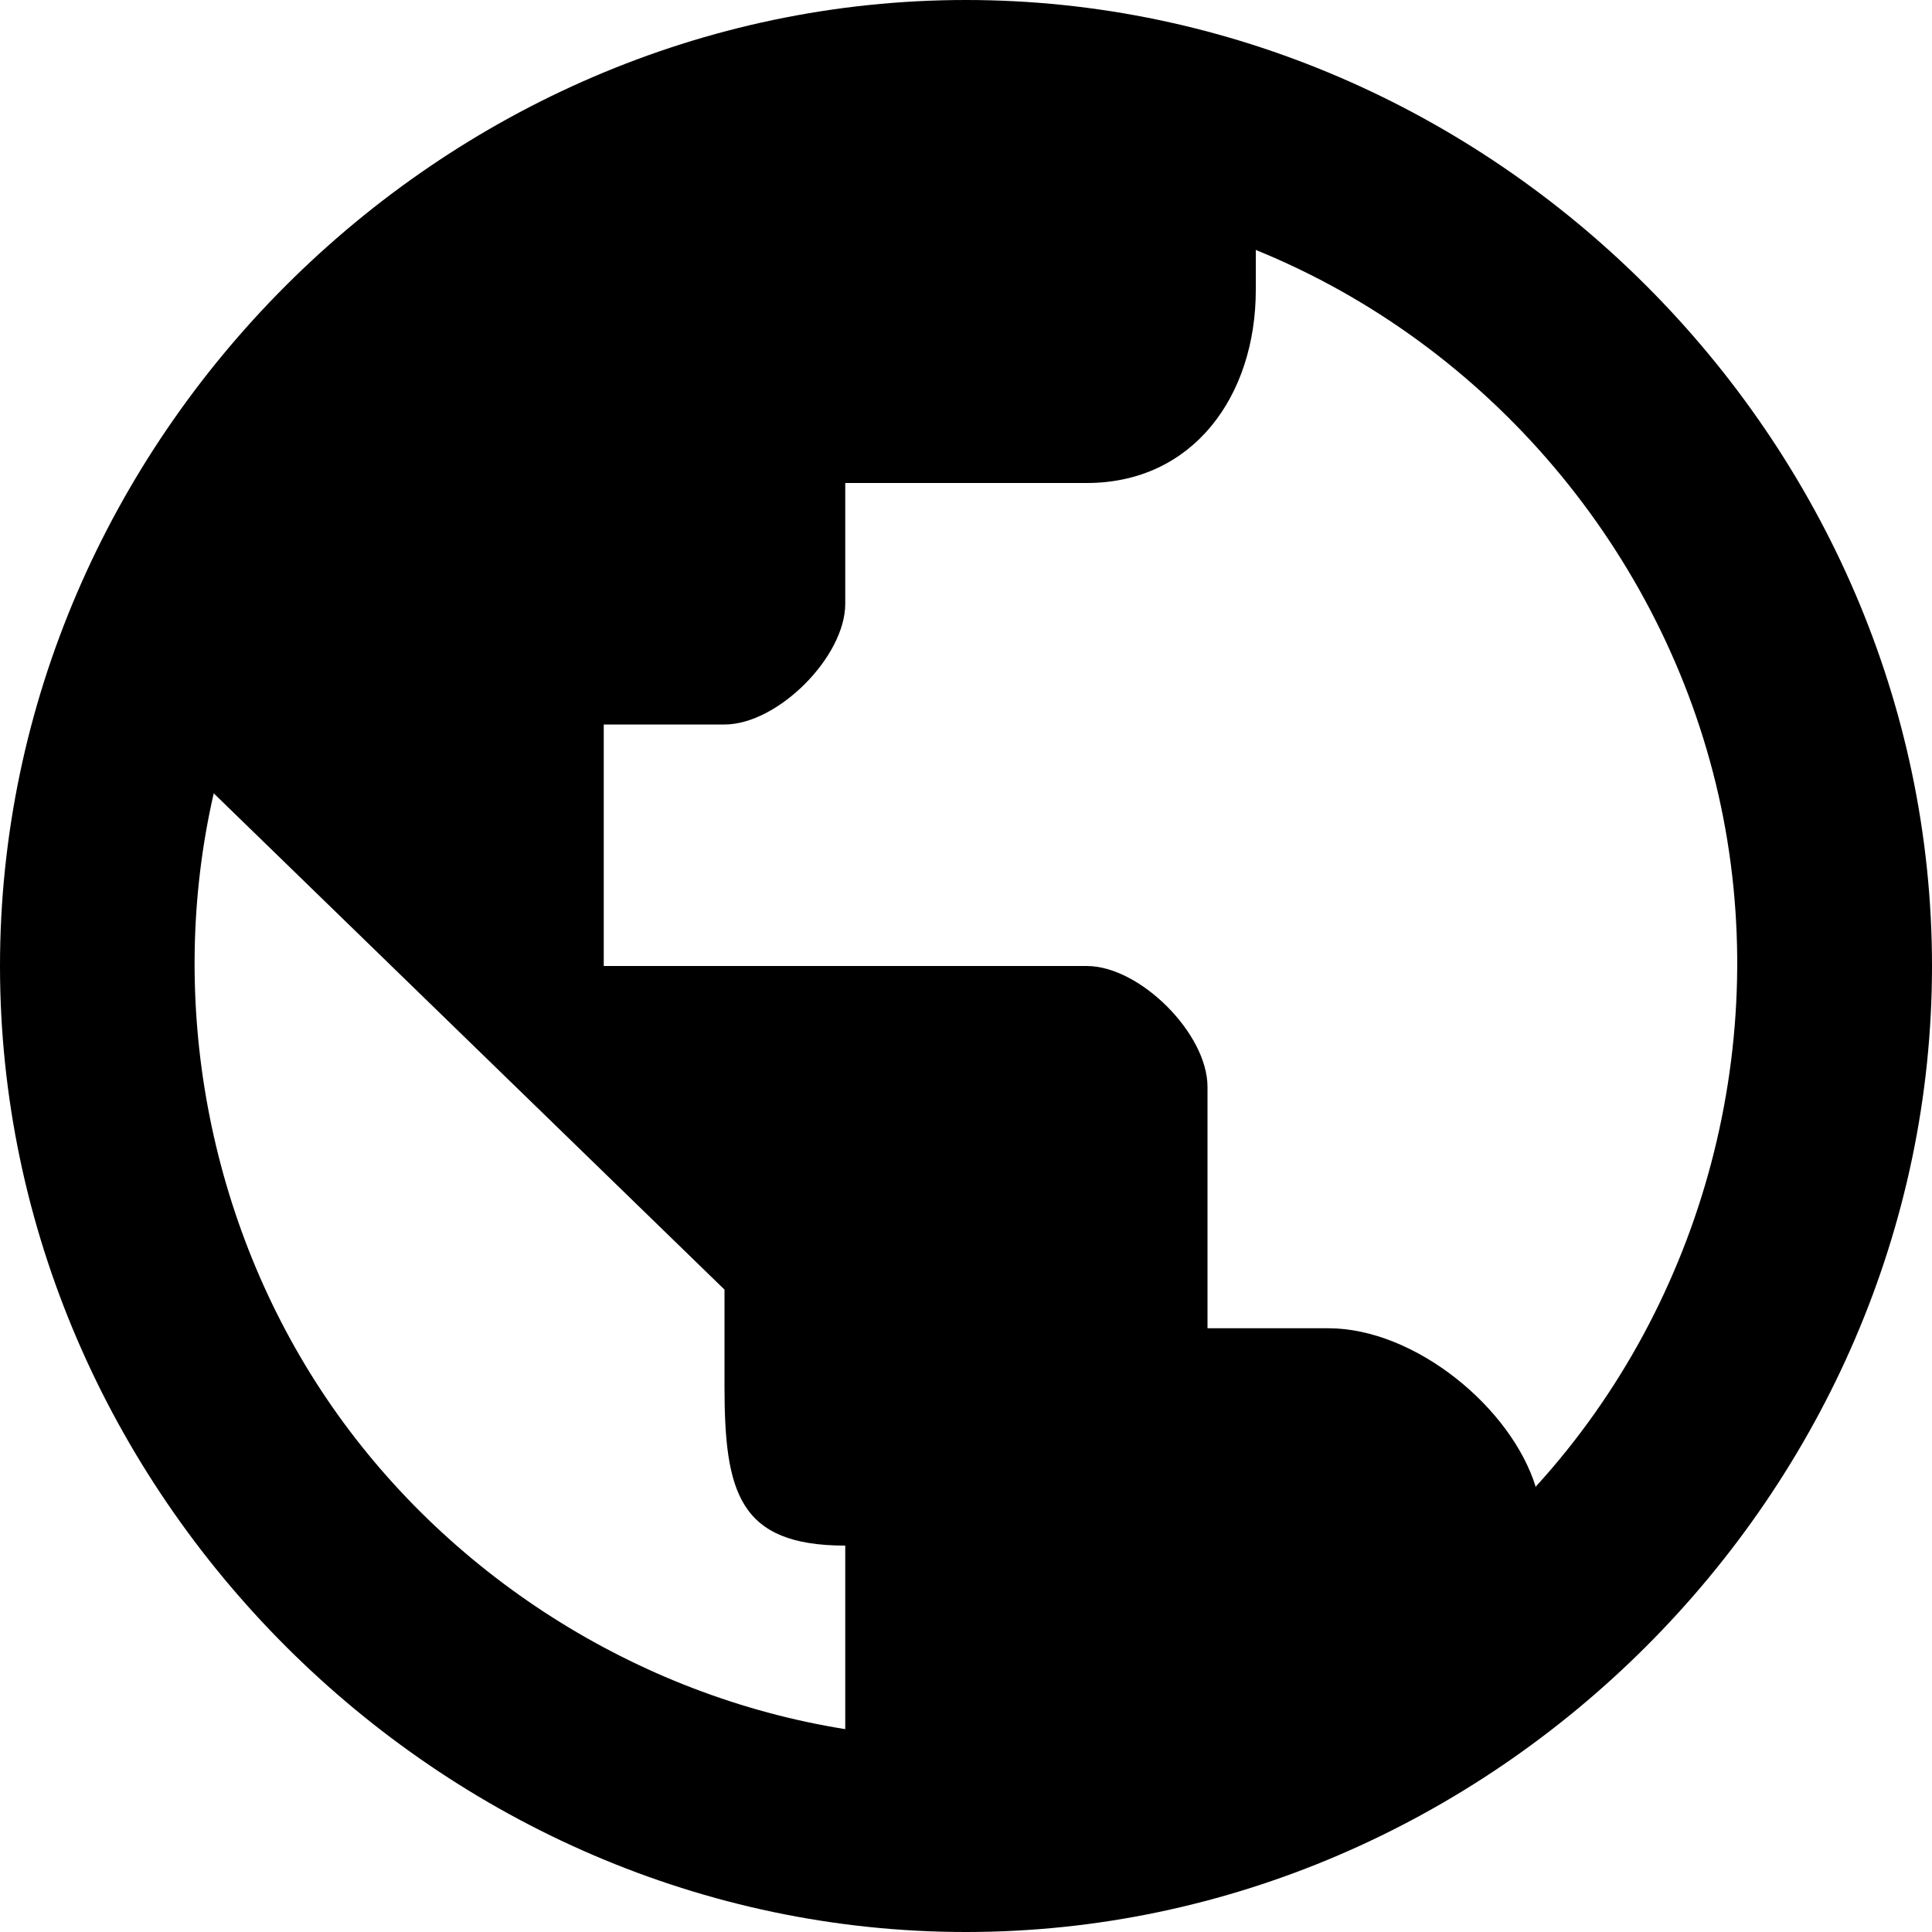
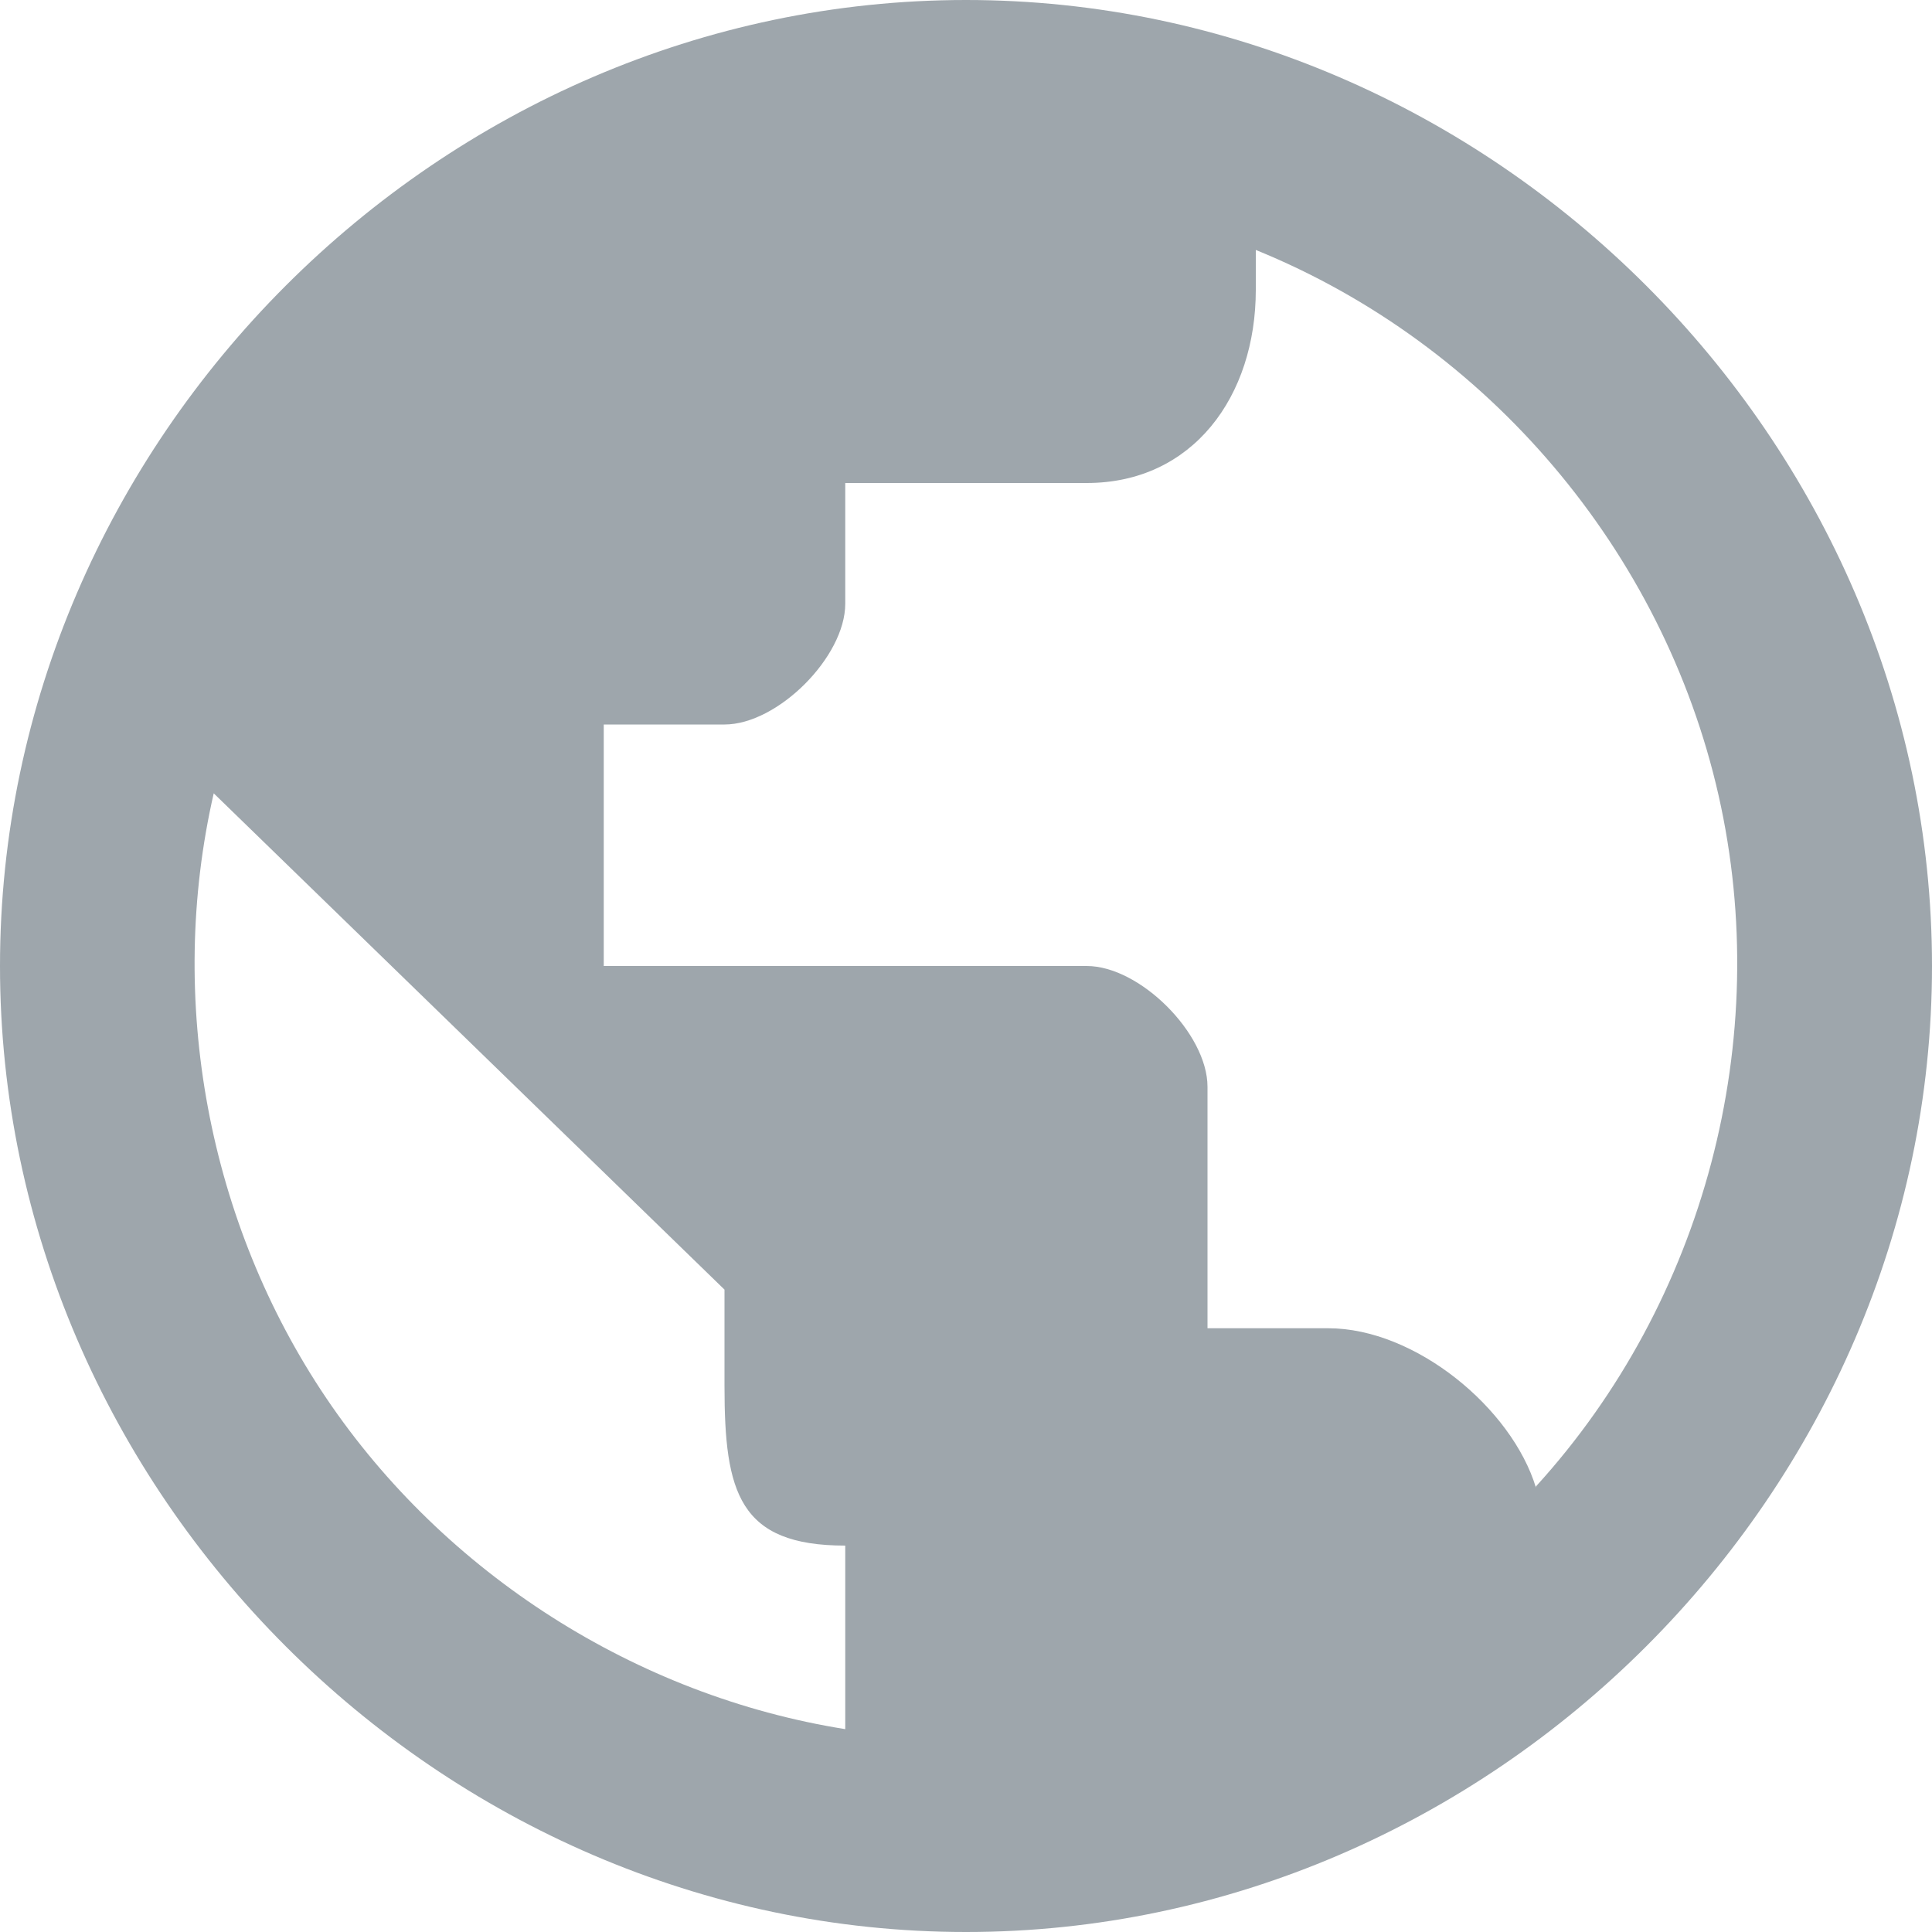
<svg xmlns="http://www.w3.org/2000/svg" width="16" height="16" viewBox="0 0 16 16" fill="none">
-   <path d="M8 0C3.643 0 0 3.643 0 8C0 12.357 3.643 16 8 16C12.357 16 16 12.357 16 8C16 3.643 12.357 0 8 0ZM7 14.32C5.269 14.044 3.684 13.033 2.703 11.58C1.722 10.127 1.378 8.279 1.77 6.57L6 10.68V11.48C6 12.36 6.12 12.8 7 12.8V14.32ZM12.72 12.32C12.52 11.66 11.72 11 11 11H10V9C10 8.56 9.44 8 9 8H5V6H6C6.44 6 7 5.44 7 5V4H9C9.88 4 10.4 3.28 10.4 2.4V2.07C12.322 2.851 13.773 4.562 14.232 6.585C14.69 8.608 14.117 10.777 12.72 12.31V12.32Z" fill="black" />
+   <path d="M8 0C3.643 0 0 3.643 0 8C0 12.357 3.643 16 8 16C12.357 16 16 12.357 16 8C16 3.643 12.357 0 8 0ZM7 14.32C5.269 14.044 3.684 13.033 2.703 11.58C1.722 10.127 1.378 8.279 1.77 6.57L6 10.68V11.48C6 12.36 6.12 12.8 7 12.8V14.32ZM12.72 12.32C12.52 11.66 11.72 11 11 11H10V9C10 8.56 9.44 8 9 8H5V6H6C6.44 6 7 5.44 7 5V4H9C9.88 4 10.4 3.28 10.4 2.4V2.07C12.322 2.851 13.773 4.562 14.232 6.585C14.69 8.608 14.117 10.777 12.72 12.31V12.32Z" fill="#9ea6ac" />
</svg>
